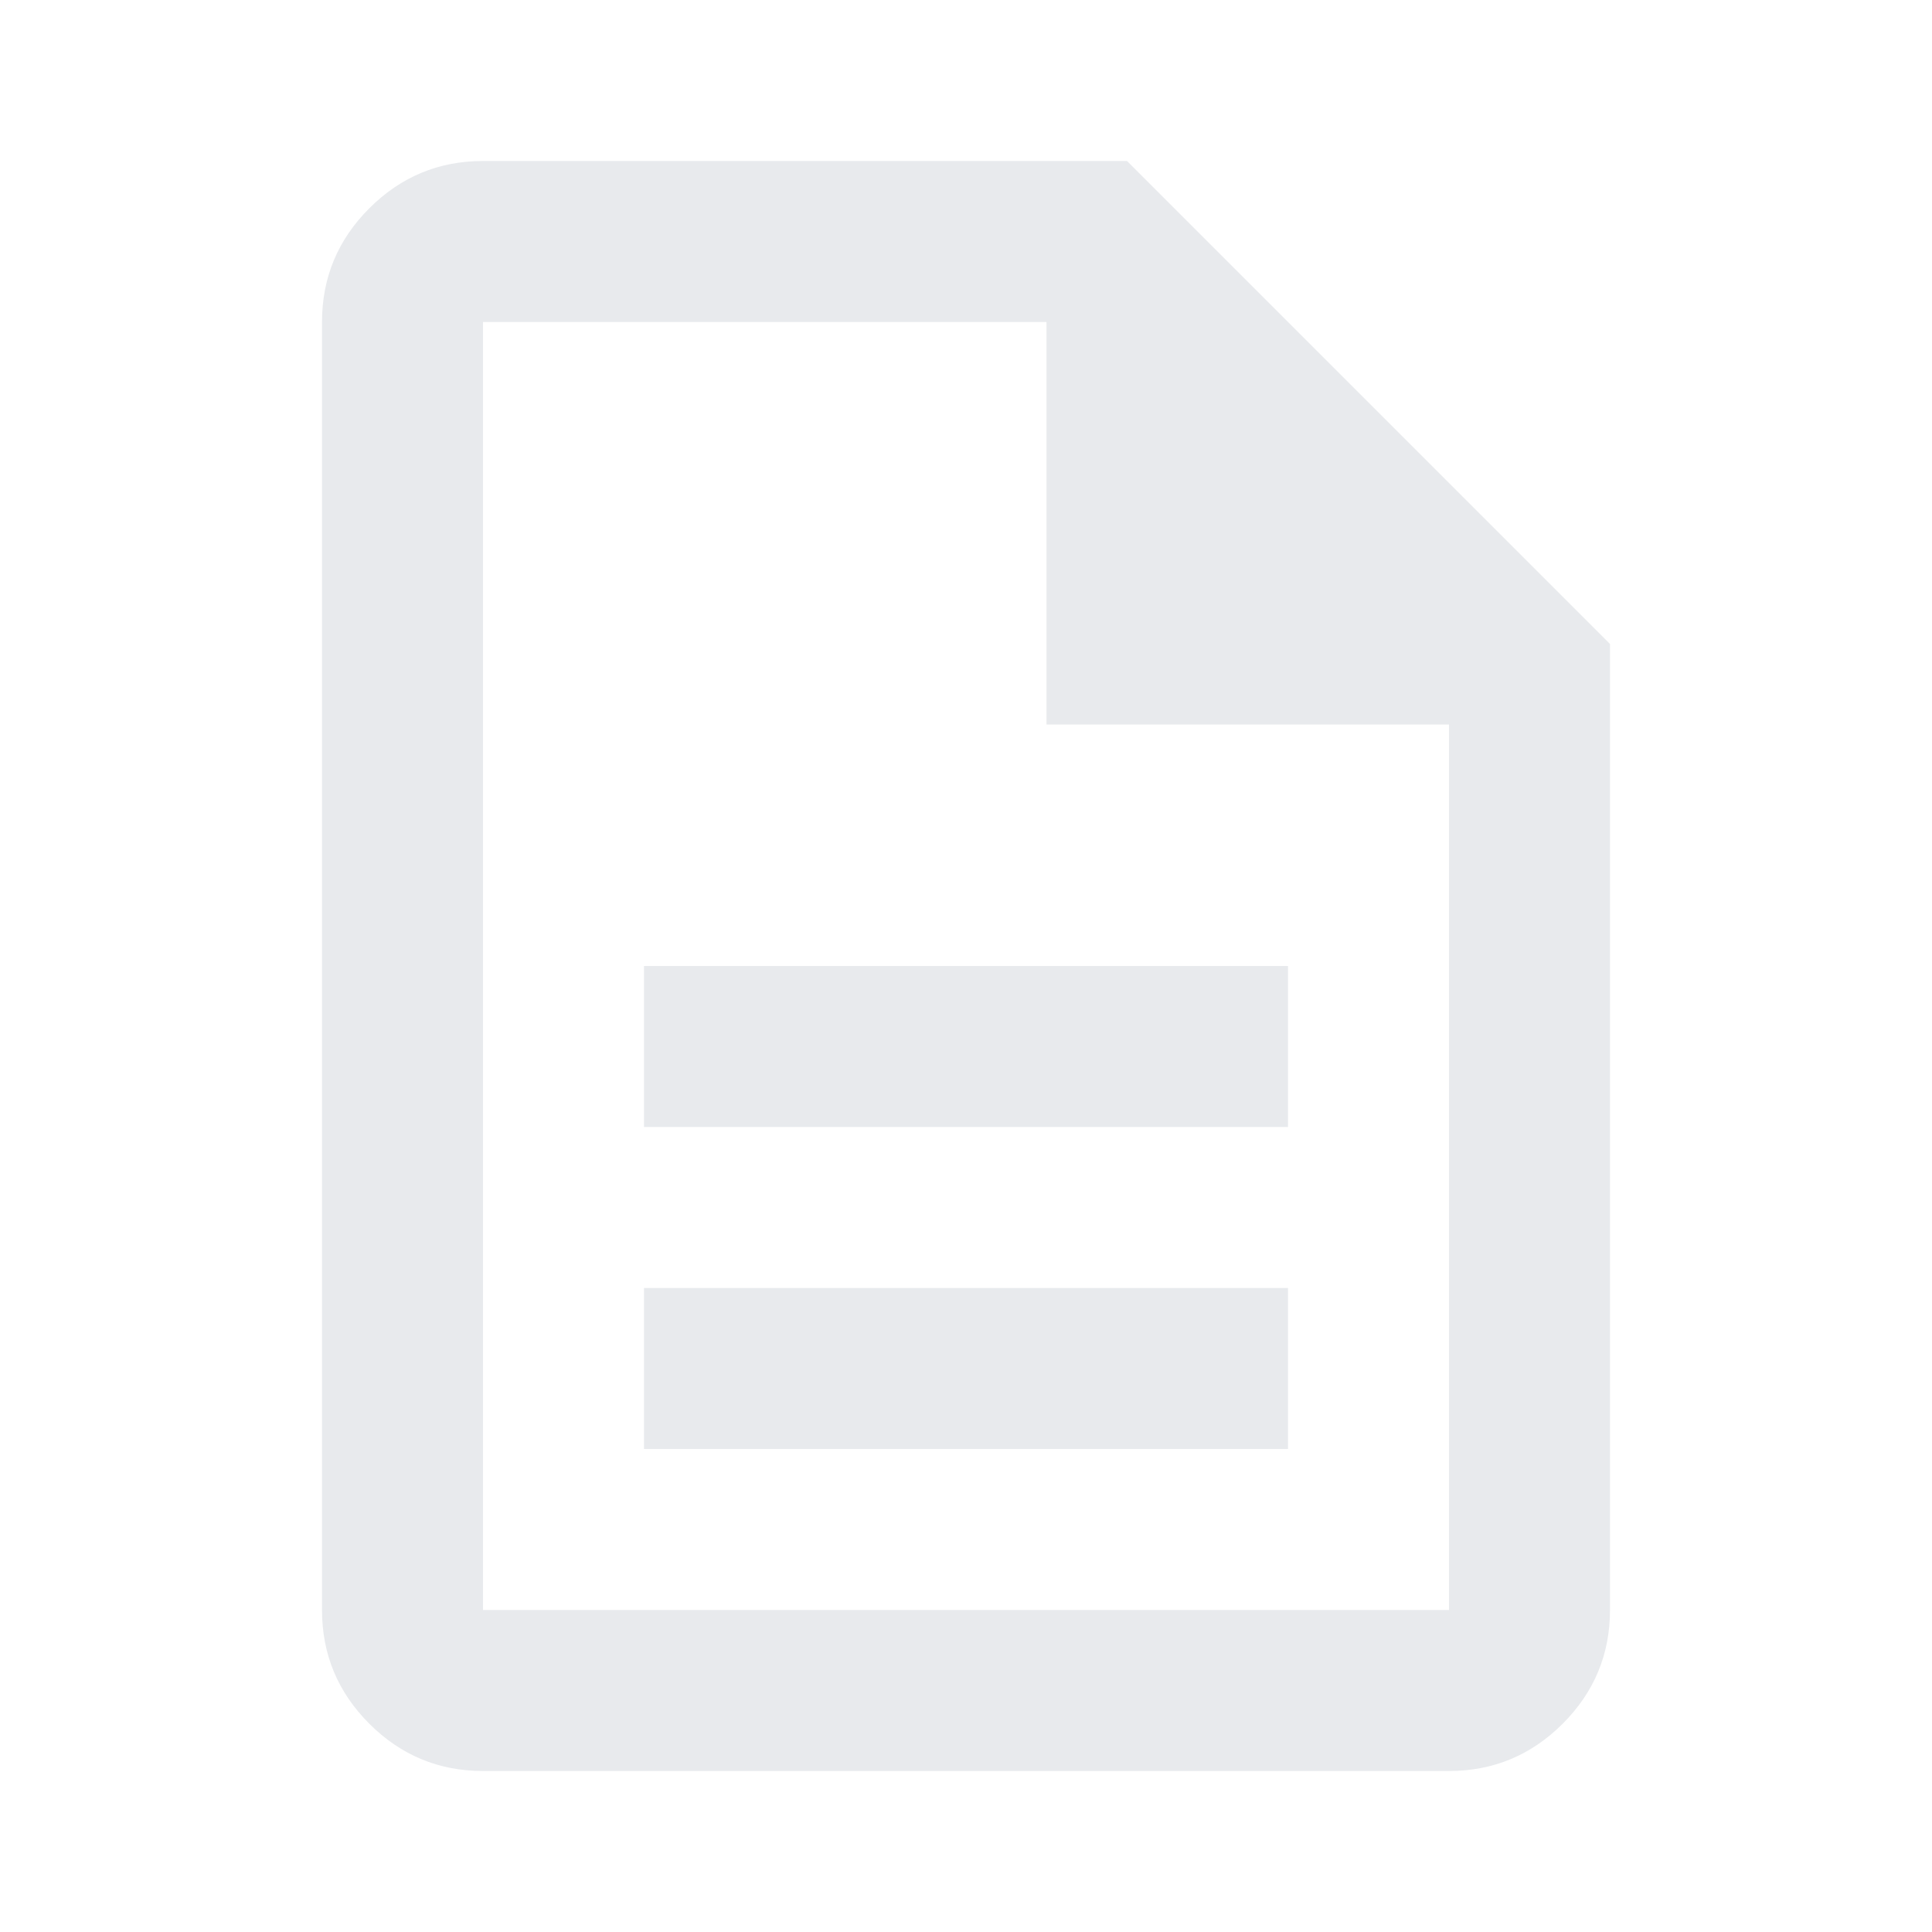
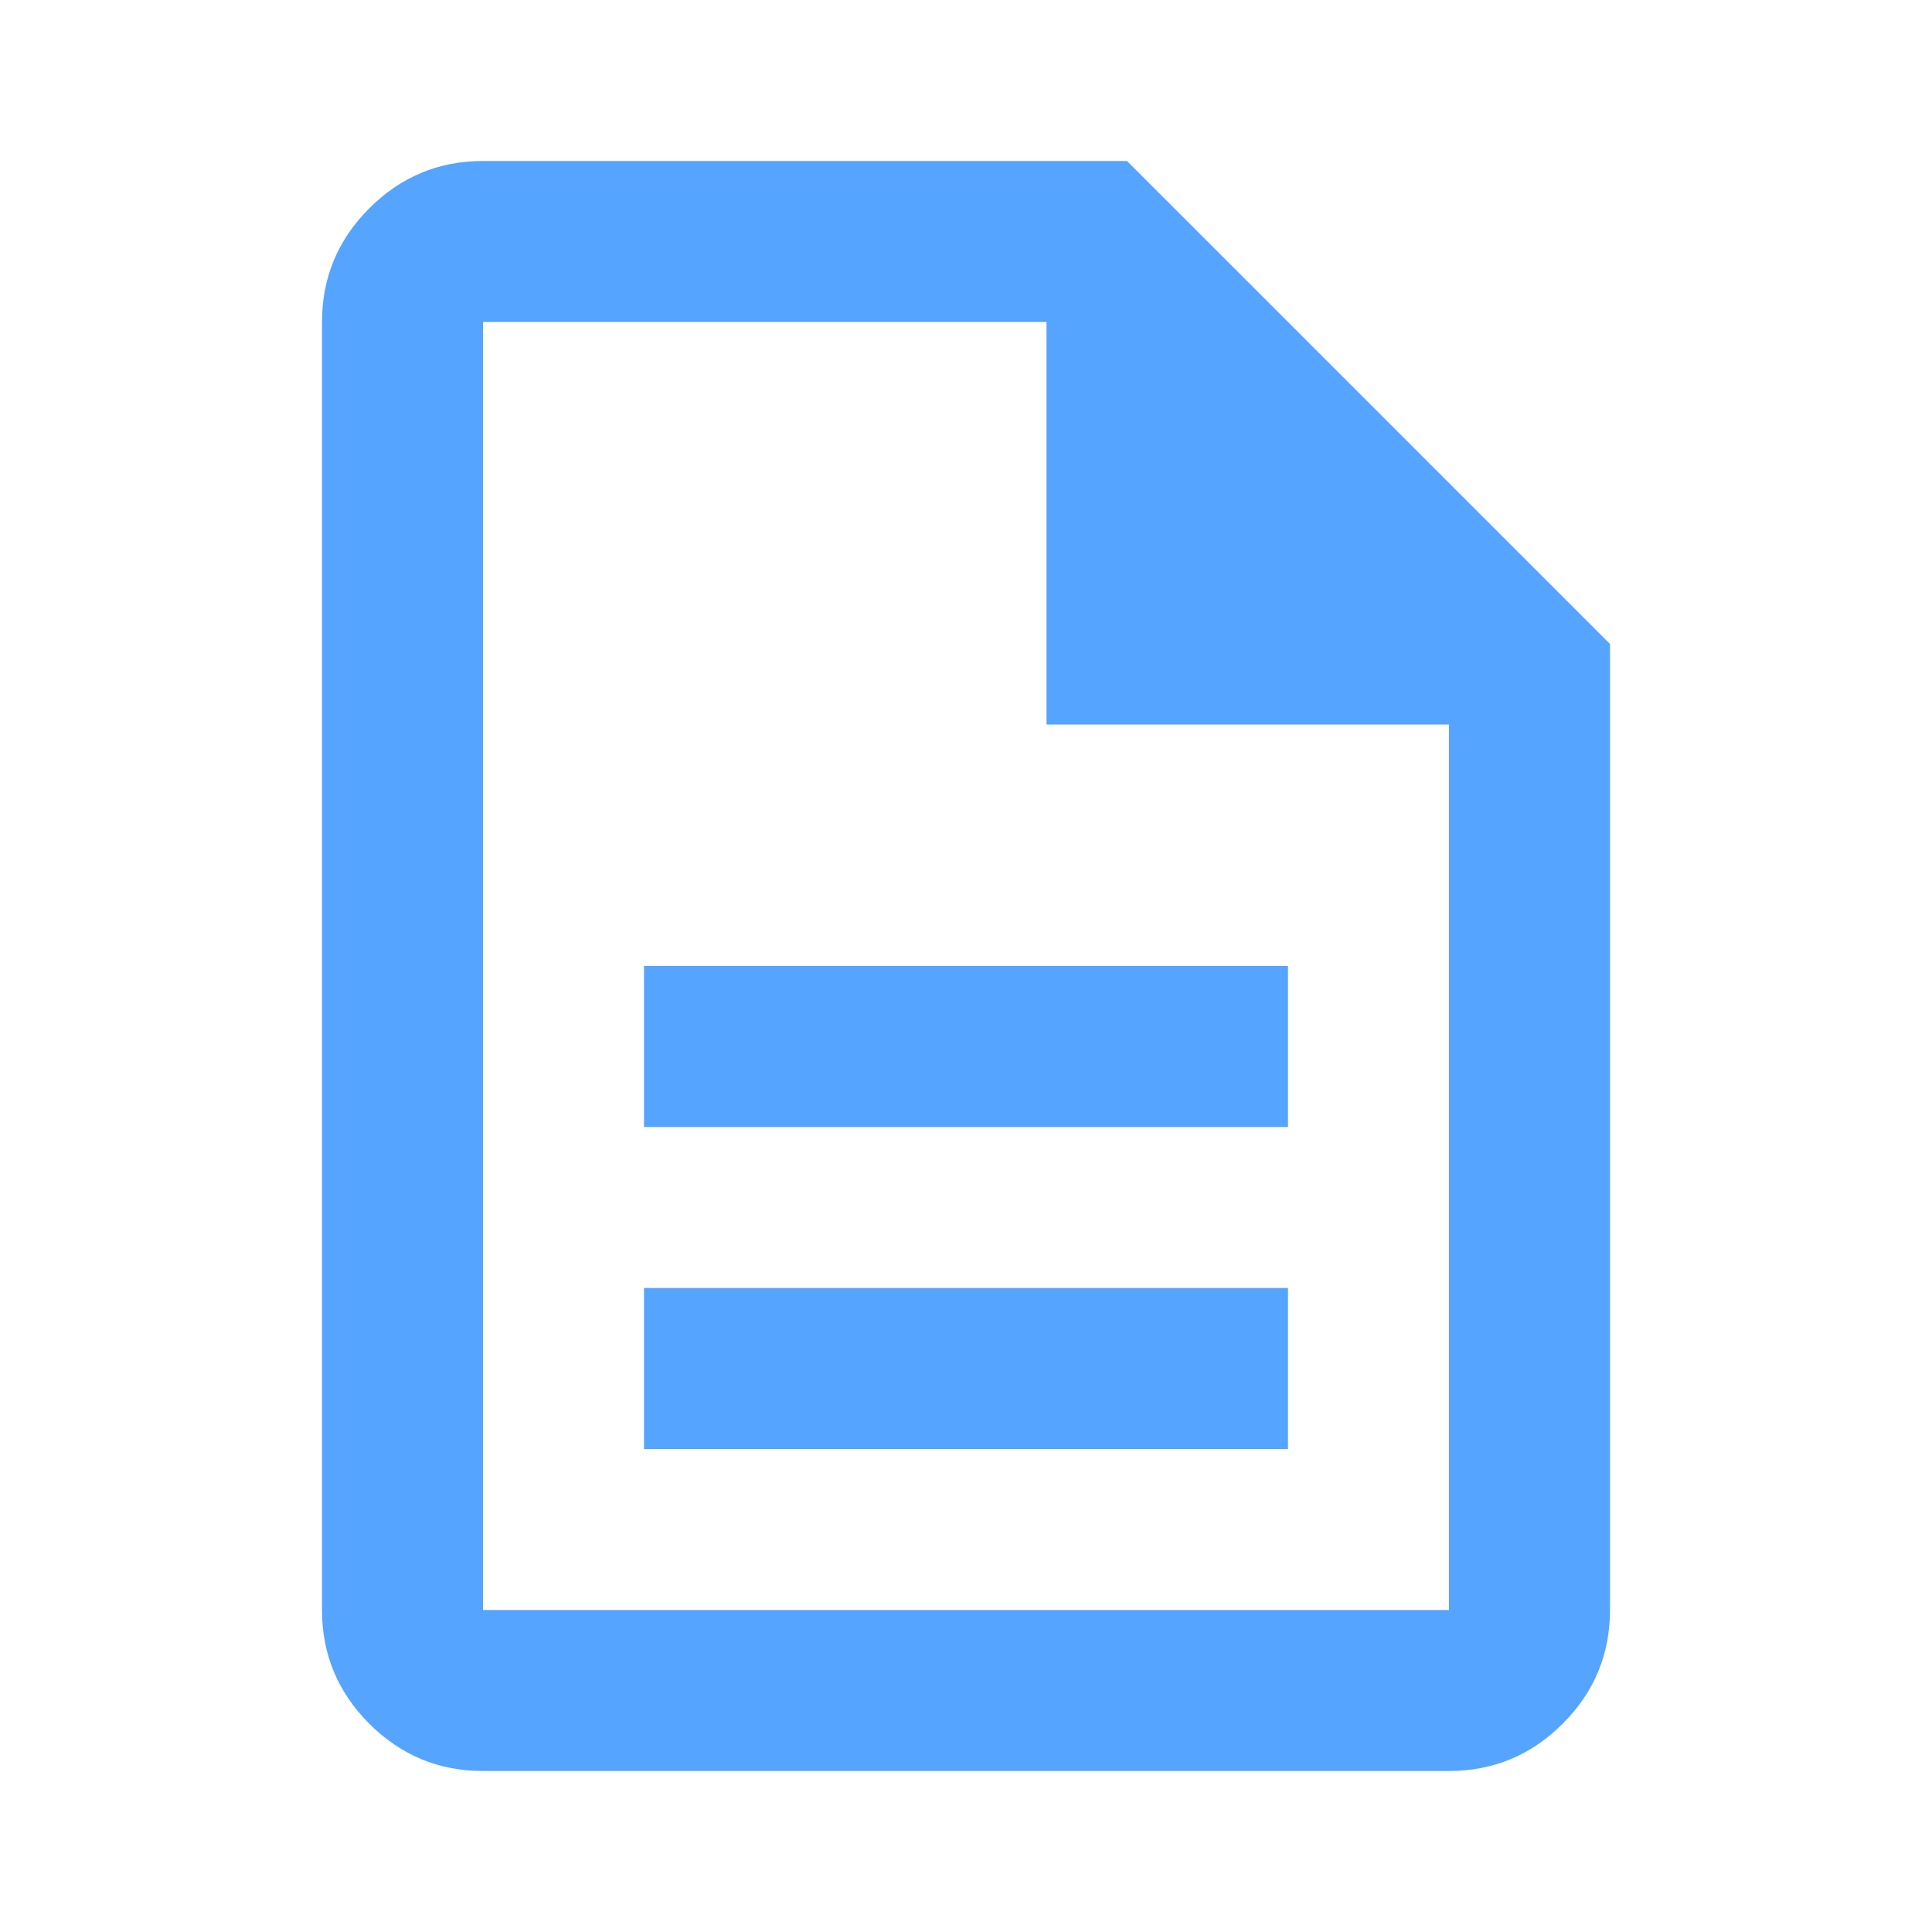
- <svg xmlns="http://www.w3.org/2000/svg" height="24px" viewBox="0 -960 960 960" width="24px" fill="#e8eaed">
+ <svg xmlns="http://www.w3.org/2000/svg" height="24px" viewBox="0 -960 960 960" width="24px" fill="#55A4FF">
  <path d="M320-240h320v-80H320v80Zm0-160h320v-80H320v80ZM240-80q-33 0-56.5-23.5T160-160v-640q0-33 23.5-56.5T240-880h320l240 240v480q0 33-23.5 56.5T720-80H240Zm280-520v-200H240v640h480v-440H520ZM240-800v200-200 640-640Z" />
</svg>
